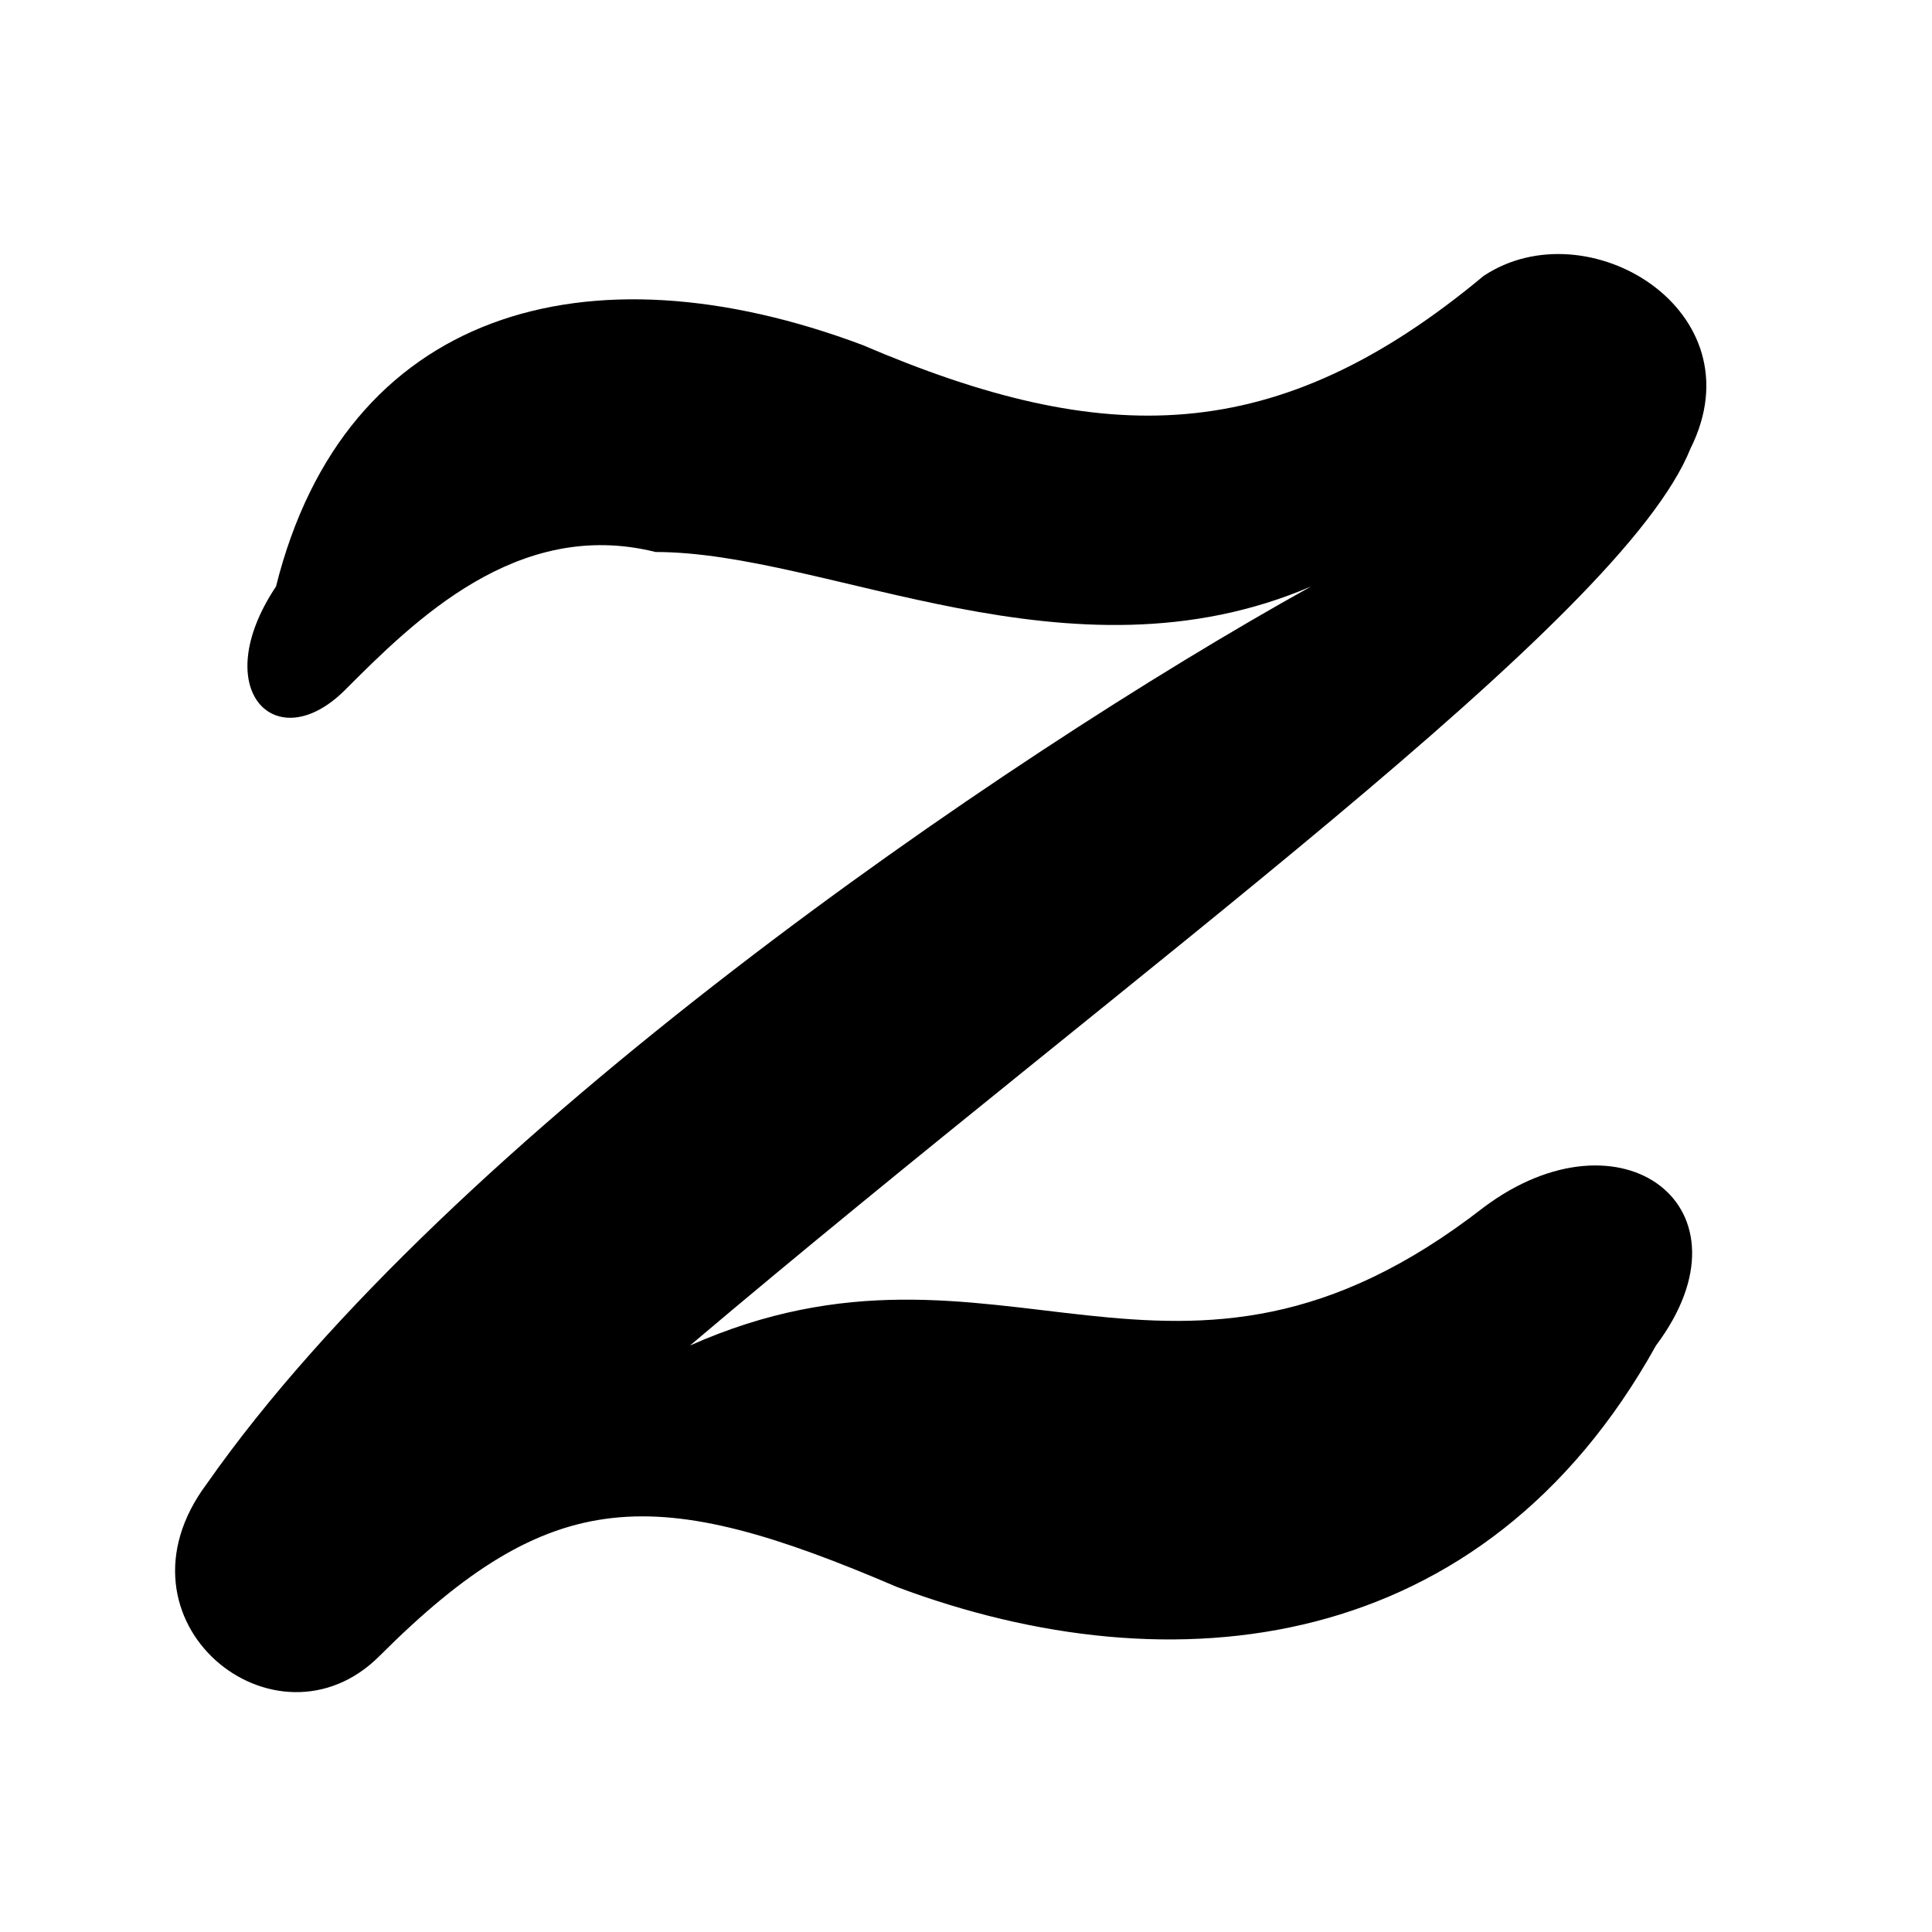
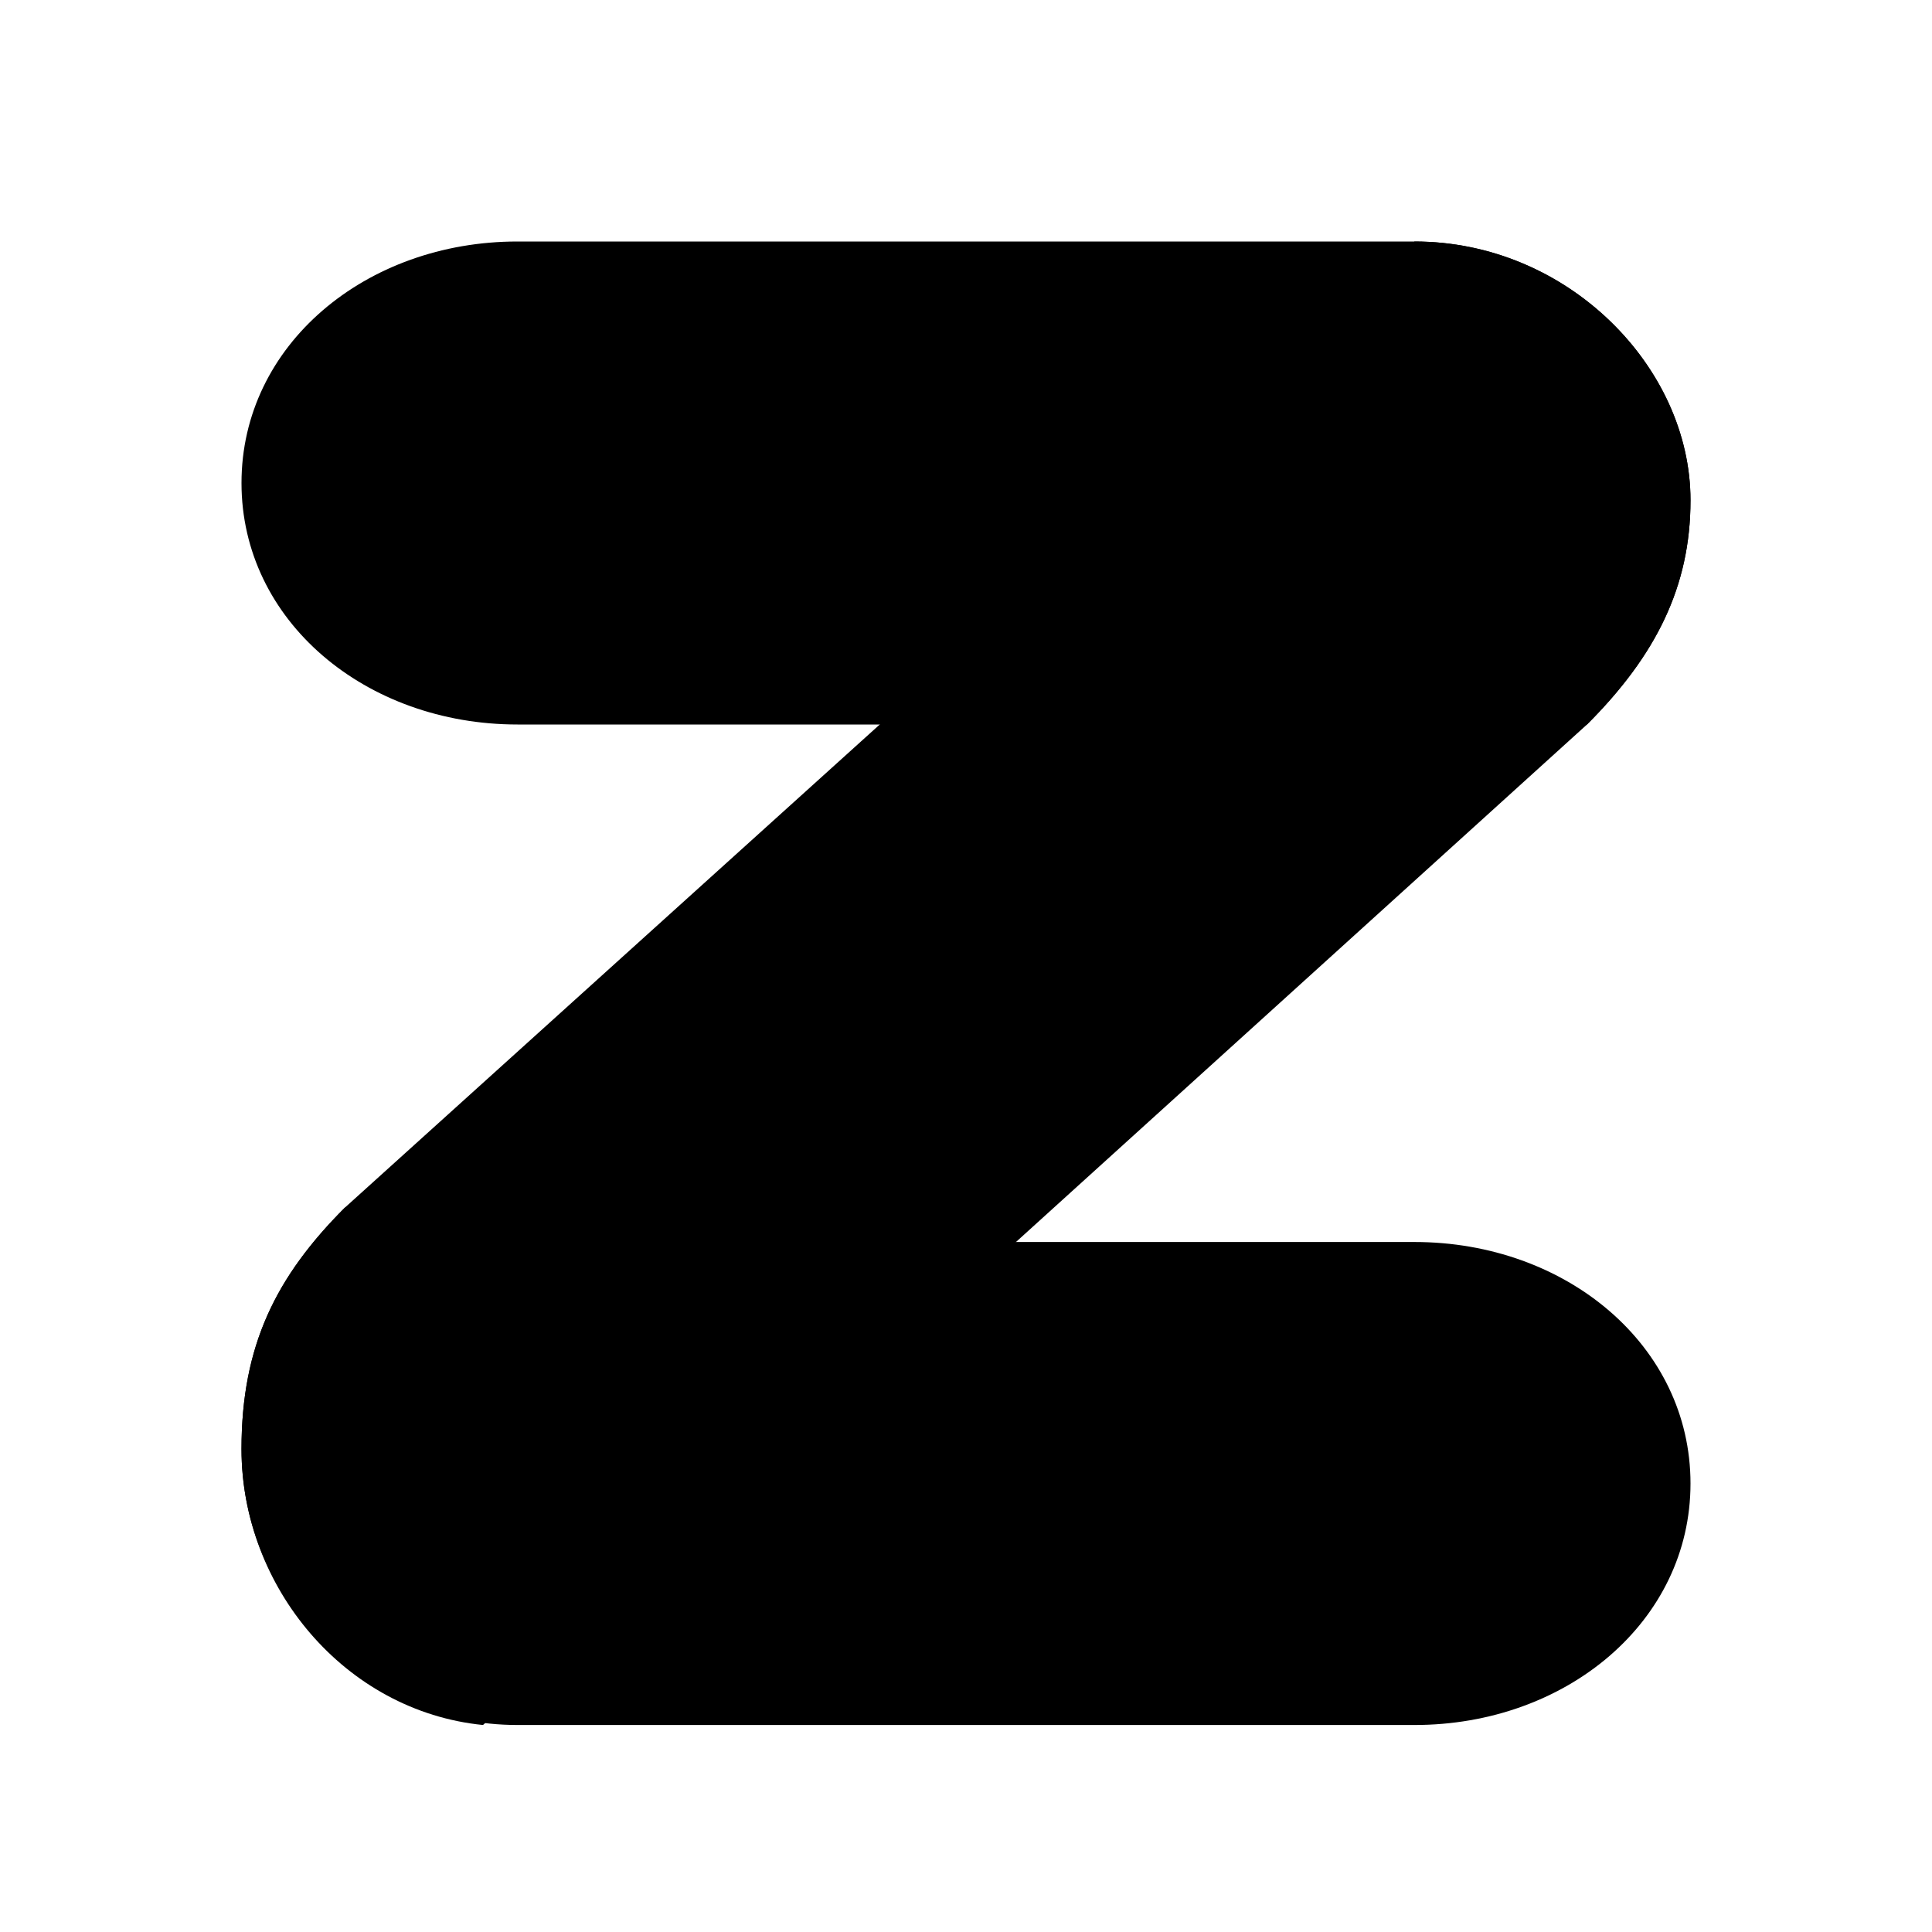
<svg xmlns="http://www.w3.org/2000/svg" width="44" height="44" viewBox="4 4 56 56">
-   <path d="M12 21C14 13 21 11 29 14C36 17 41 17 47 12C50 10 55 13 53 17C51 22 37 32 24 43C33 39 38 46 47 39C51 36 55 39 52 43C47 52 38 53 30 50C23 47 20 47 15 52C12 55 7 51 10 47C17 37 33 26 42 21C35 24 28 20 23 20C19 19 16 22 14 24C12 26 10 24 12 21Z" fill="#000" />
+   <path d="M19 11H45C49.4 11 53 14.6 53 18.5C53 21 52 23 50 25H19C14.6 25 11 22 11 18S14.6 11 19 11Z" fill="#000" />
+   <path d="M19 40H45C49.4 40 53 43 53 47S49.4 54 45 54H19C14.6 54 11 50.4 11 46C11 43 12 41 14 39Z" fill="#000" />
+   <path d="M45 11C49.5 11 53 14.7 53 18.5C53 21 52 23 50 25L18 54C14 53.6 11 50 11 46C11 43 12 41 14 39Z" fill="#000" />
</svg>
